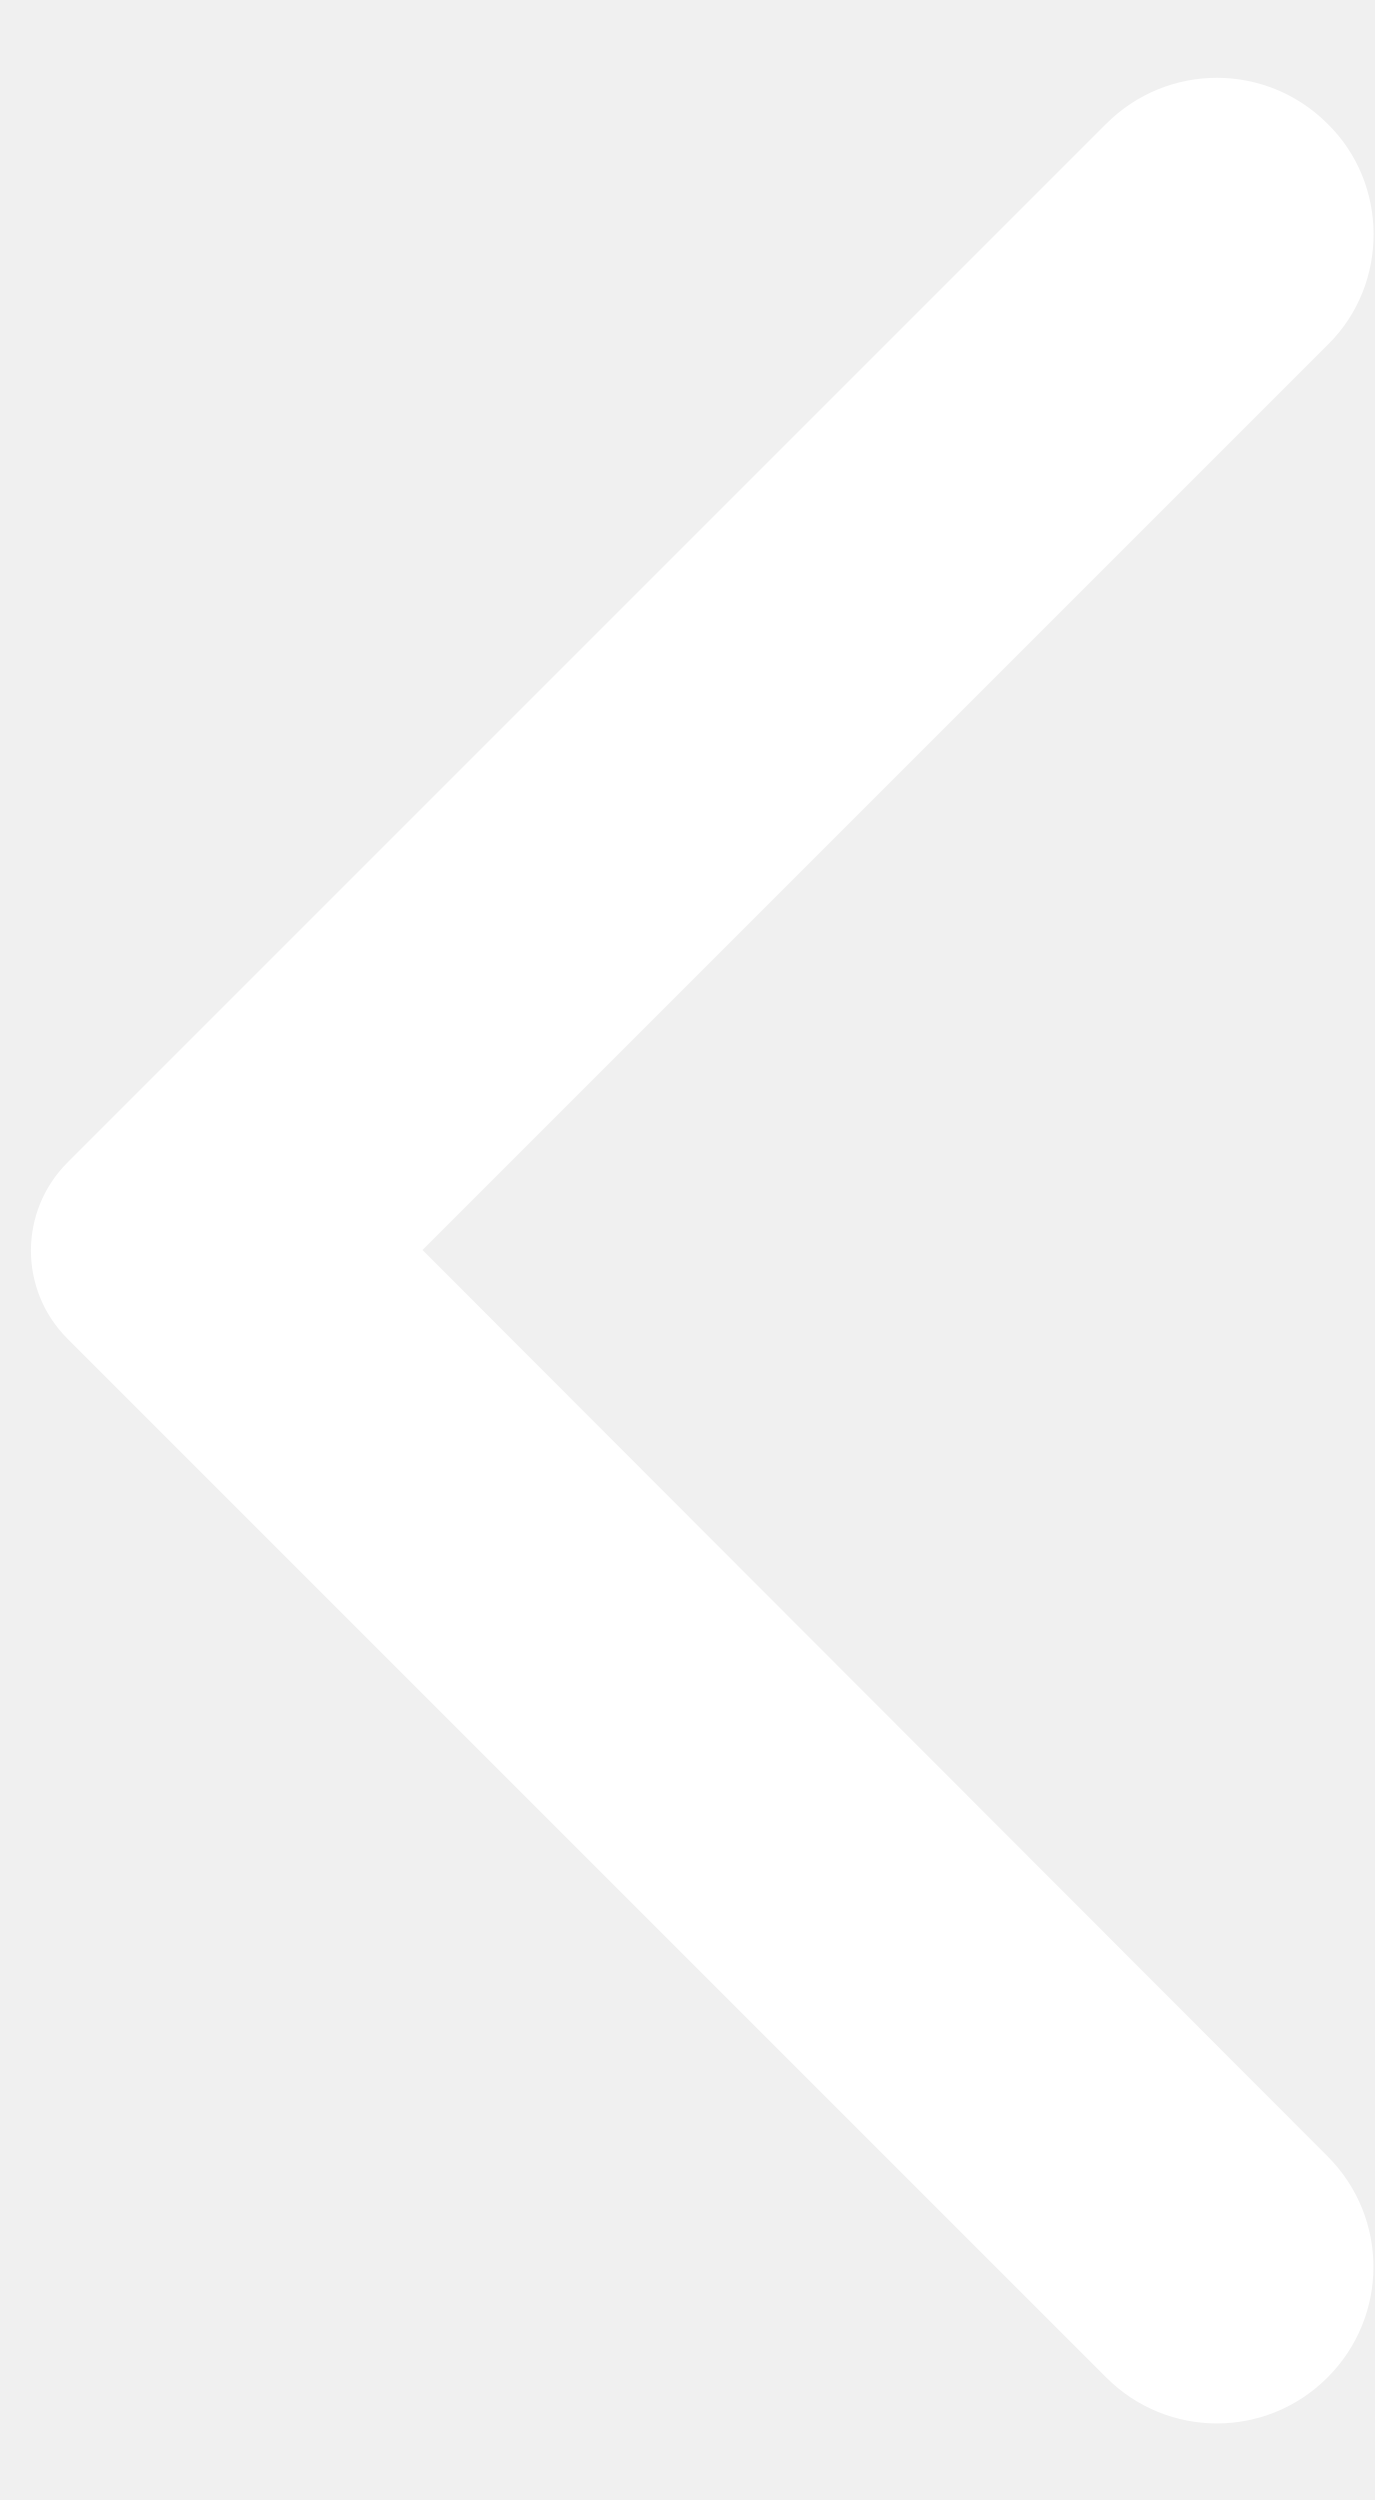
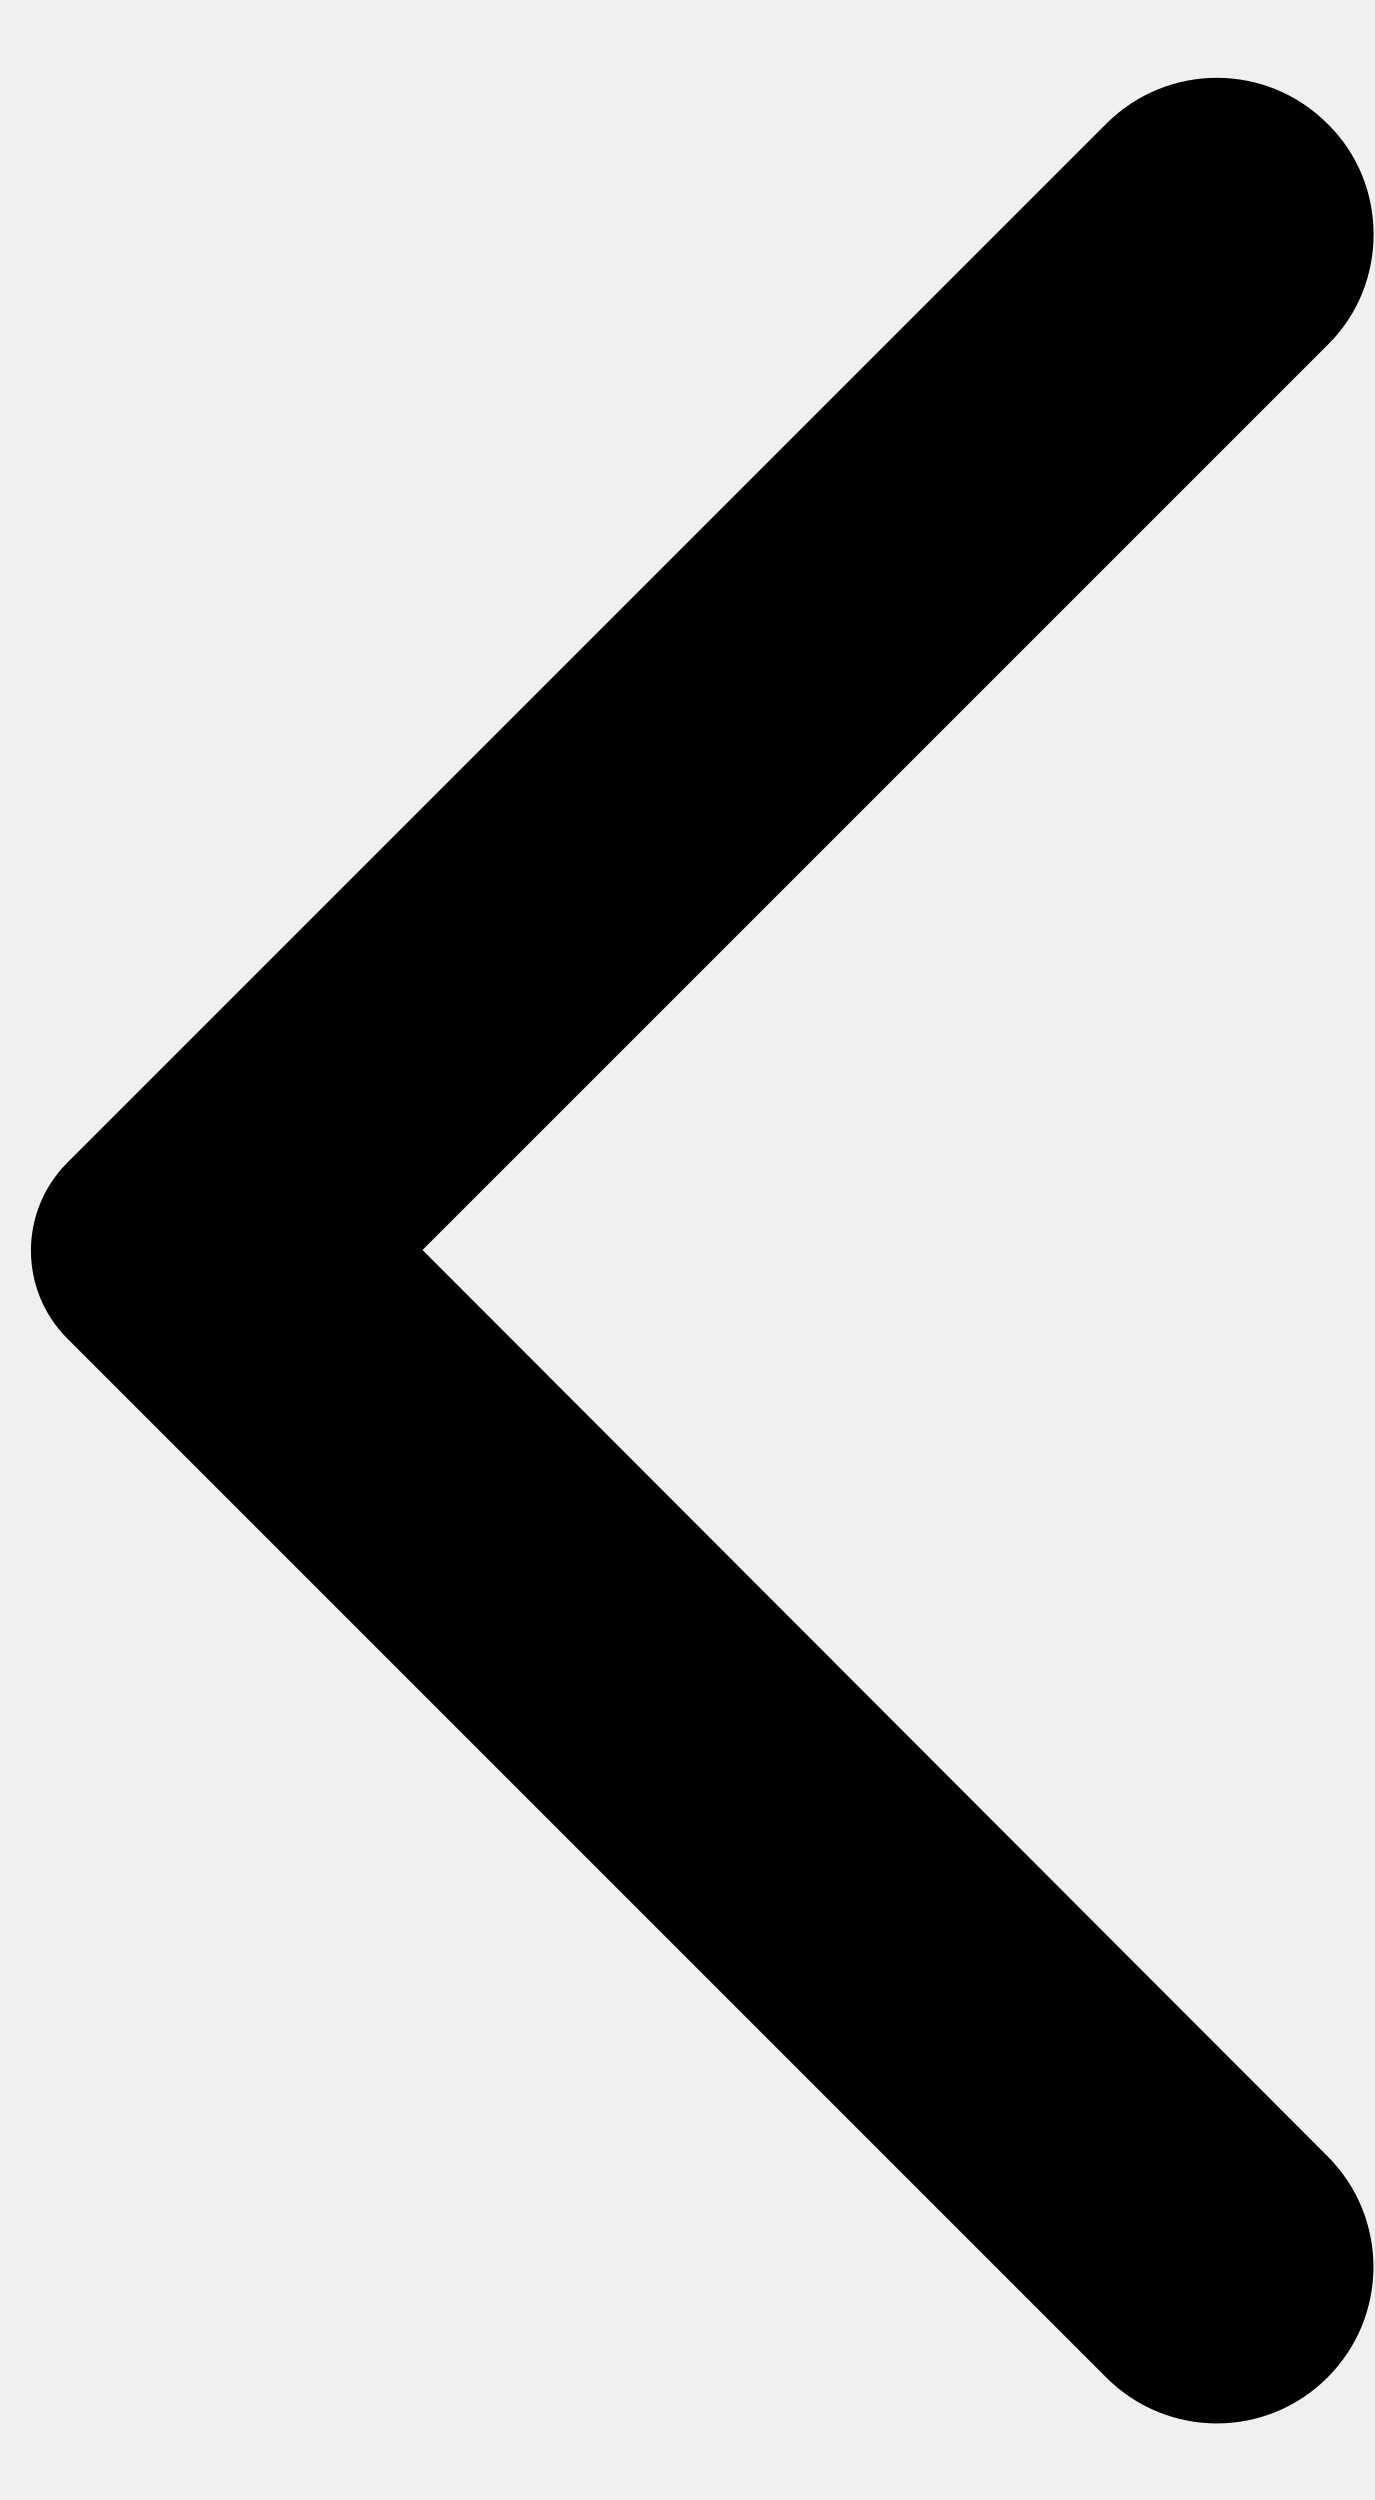
<svg xmlns="http://www.w3.org/2000/svg" width="11px" height="20px" viewBox="0 0 11 20" version="1.1">
  <g id="UI" stroke="none" stroke-width="1" fill="none" fill-rule="evenodd">
    <g id="Main-0.0" transform="translate(-1143, -961)">
      <g id="Group-6" transform="translate(208, 609)">
        <g id="Group-5" transform="translate(923, 344)">
          <g id="round-arrow_back_ios-24px-copy" transform="translate(6, 6)">
            <polygon id="Path" opacity="0.87" points="0 0 24 0 24 24 0 24" />
-             <path d="M16.62,2.99 C16.13,2.5 15.34,2.5 14.85,2.99 L6.54,11.3 C6.15,11.69 6.15,12.32 6.54,12.71 L14.85,21.02 C15.34,21.51 16.13,21.51 16.62,21.02 C17.11,20.53 17.11,19.74 16.62,19.25 L9.38,12 L16.63,4.75 C17.11,4.27 17.11,3.47 16.62,2.99 Z" id="Path" fill="#FFFFFF" fill-rule="nonzero" />
+             <path d="M16.62,2.99 C16.13,2.5 15.34,2.5 14.85,2.99 L6.54,11.3 C6.15,11.69 6.15,12.32 6.54,12.71 L14.85,21.02 C15.34,21.51 16.13,21.51 16.62,21.02 C17.11,20.53 17.11,19.74 16.62,19.25 L9.38,12 L16.63,4.75 C17.11,4.27 17.11,3.47 16.62,2.99 Z" id="Path" fill="#000000" fill-rule="nonzero" />
          </g>
        </g>
      </g>
    </g>
  </g>
</svg>
